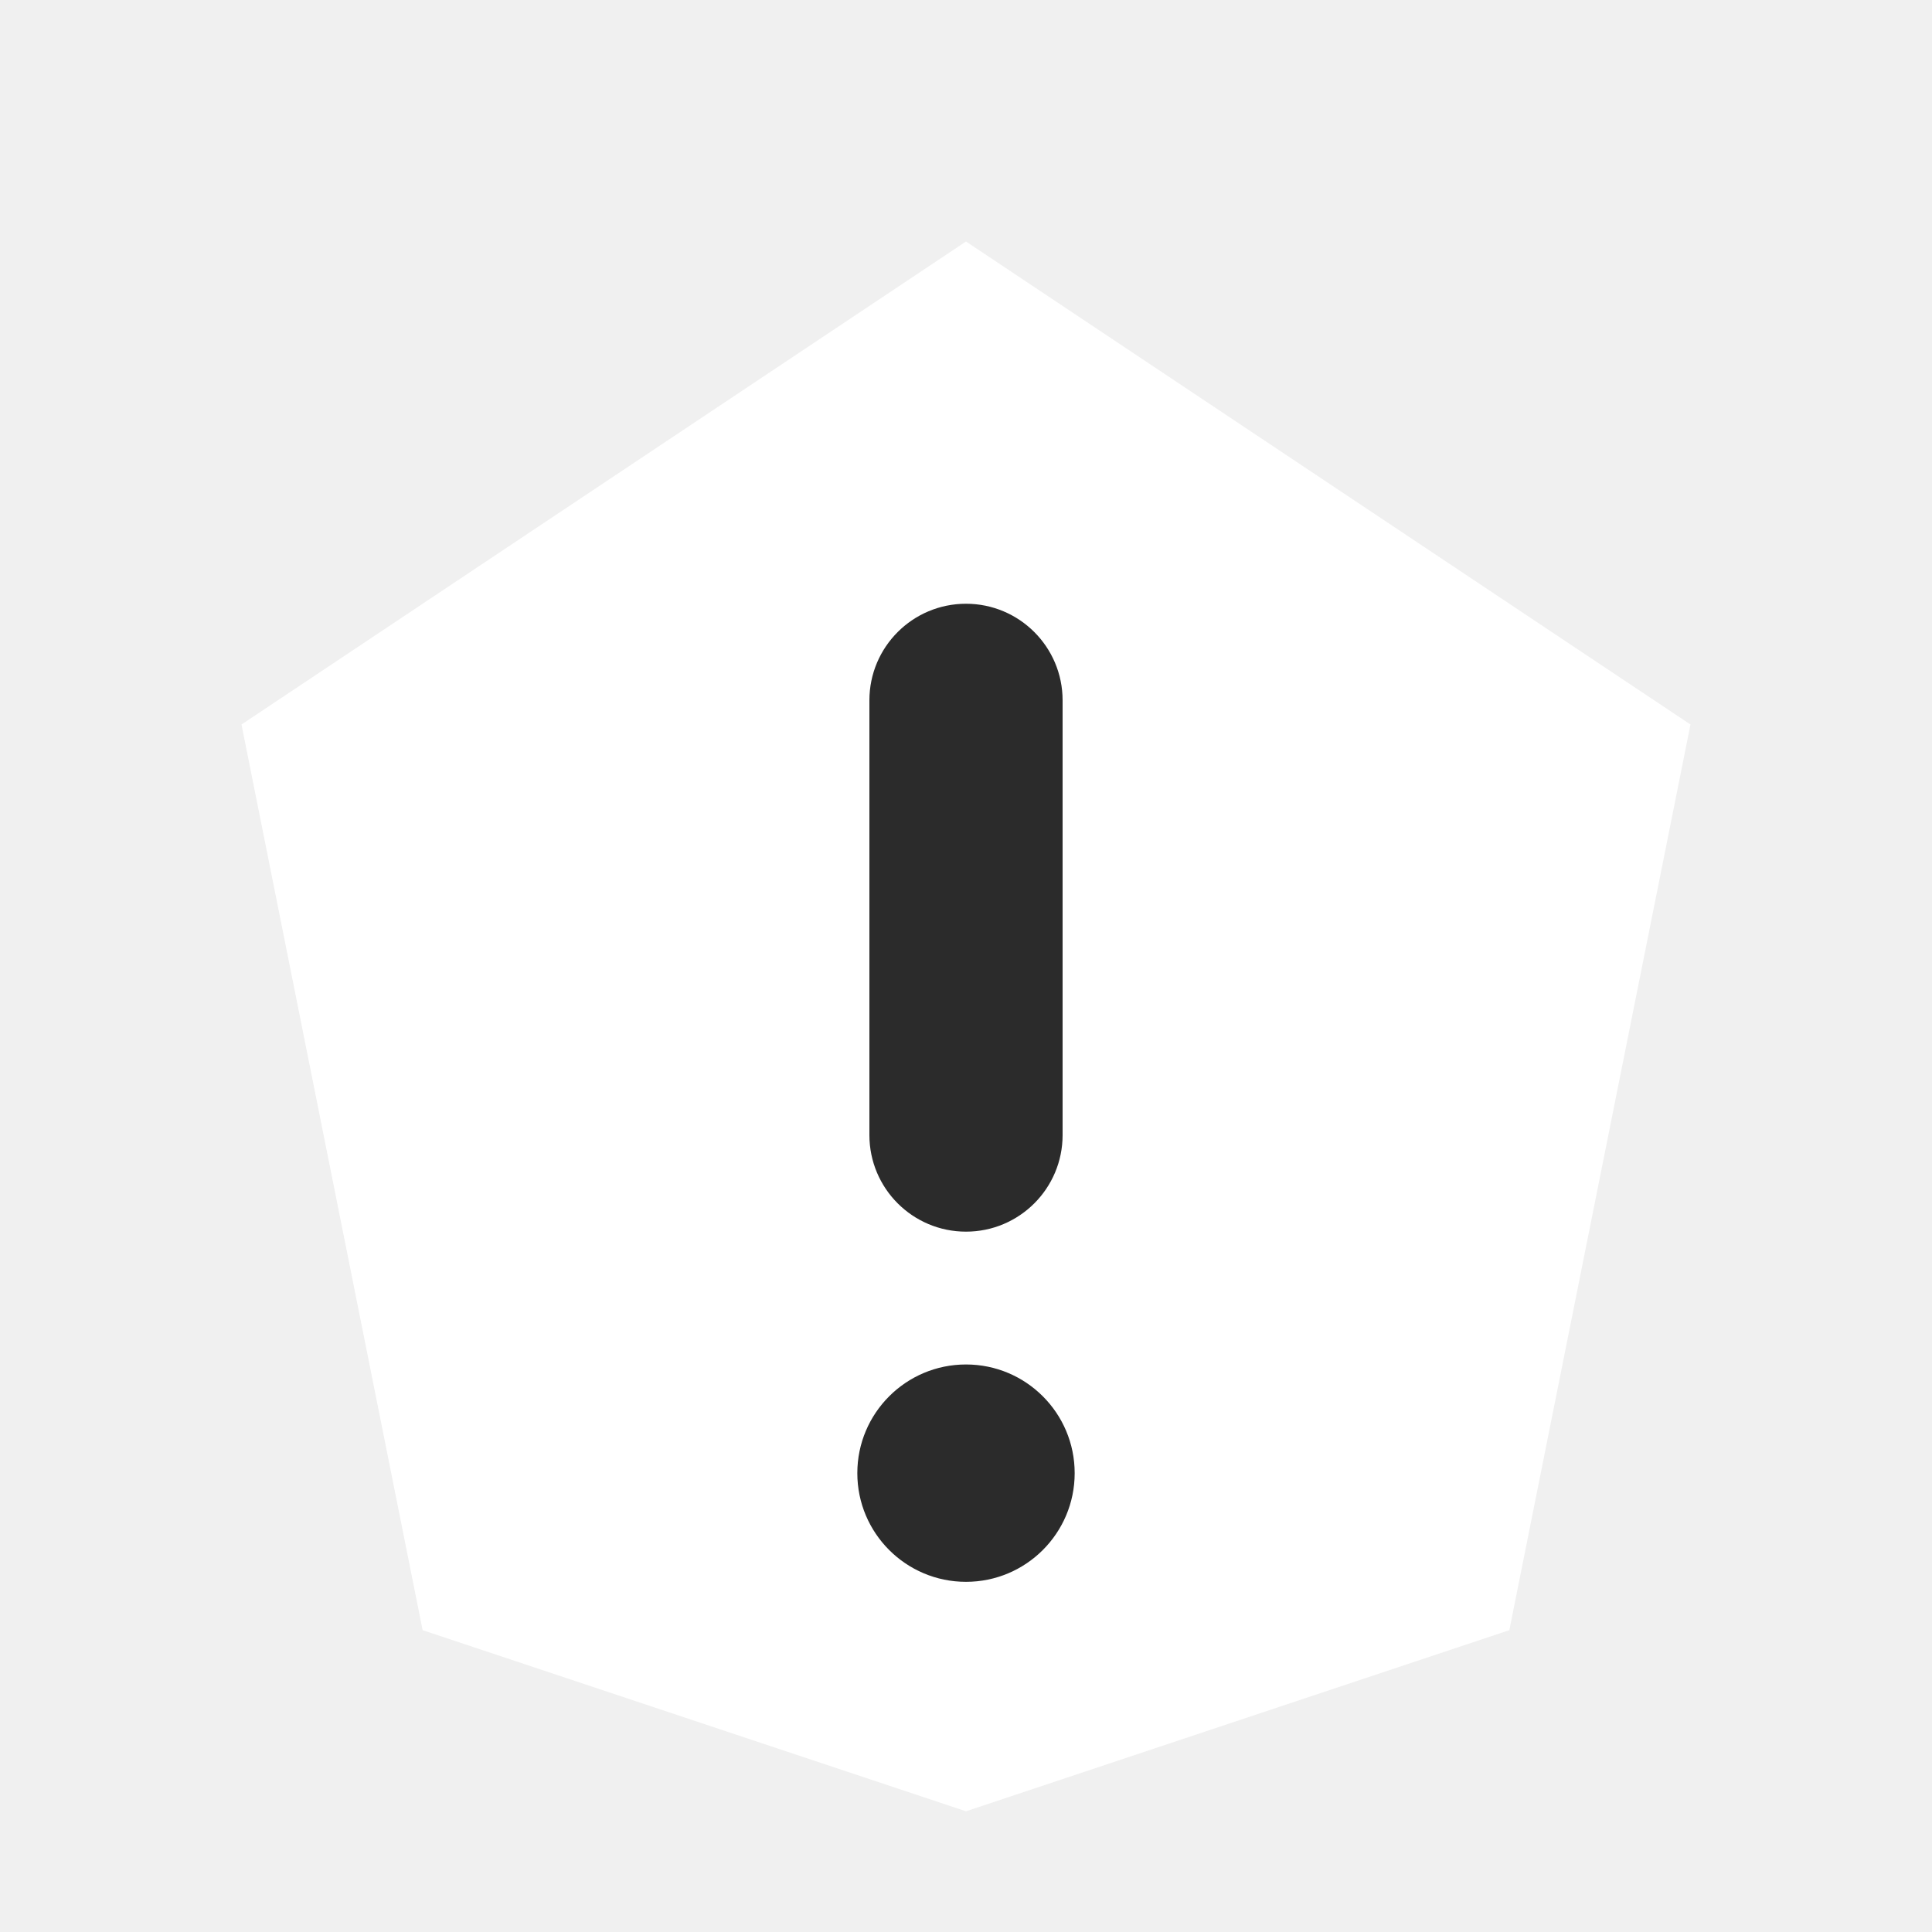
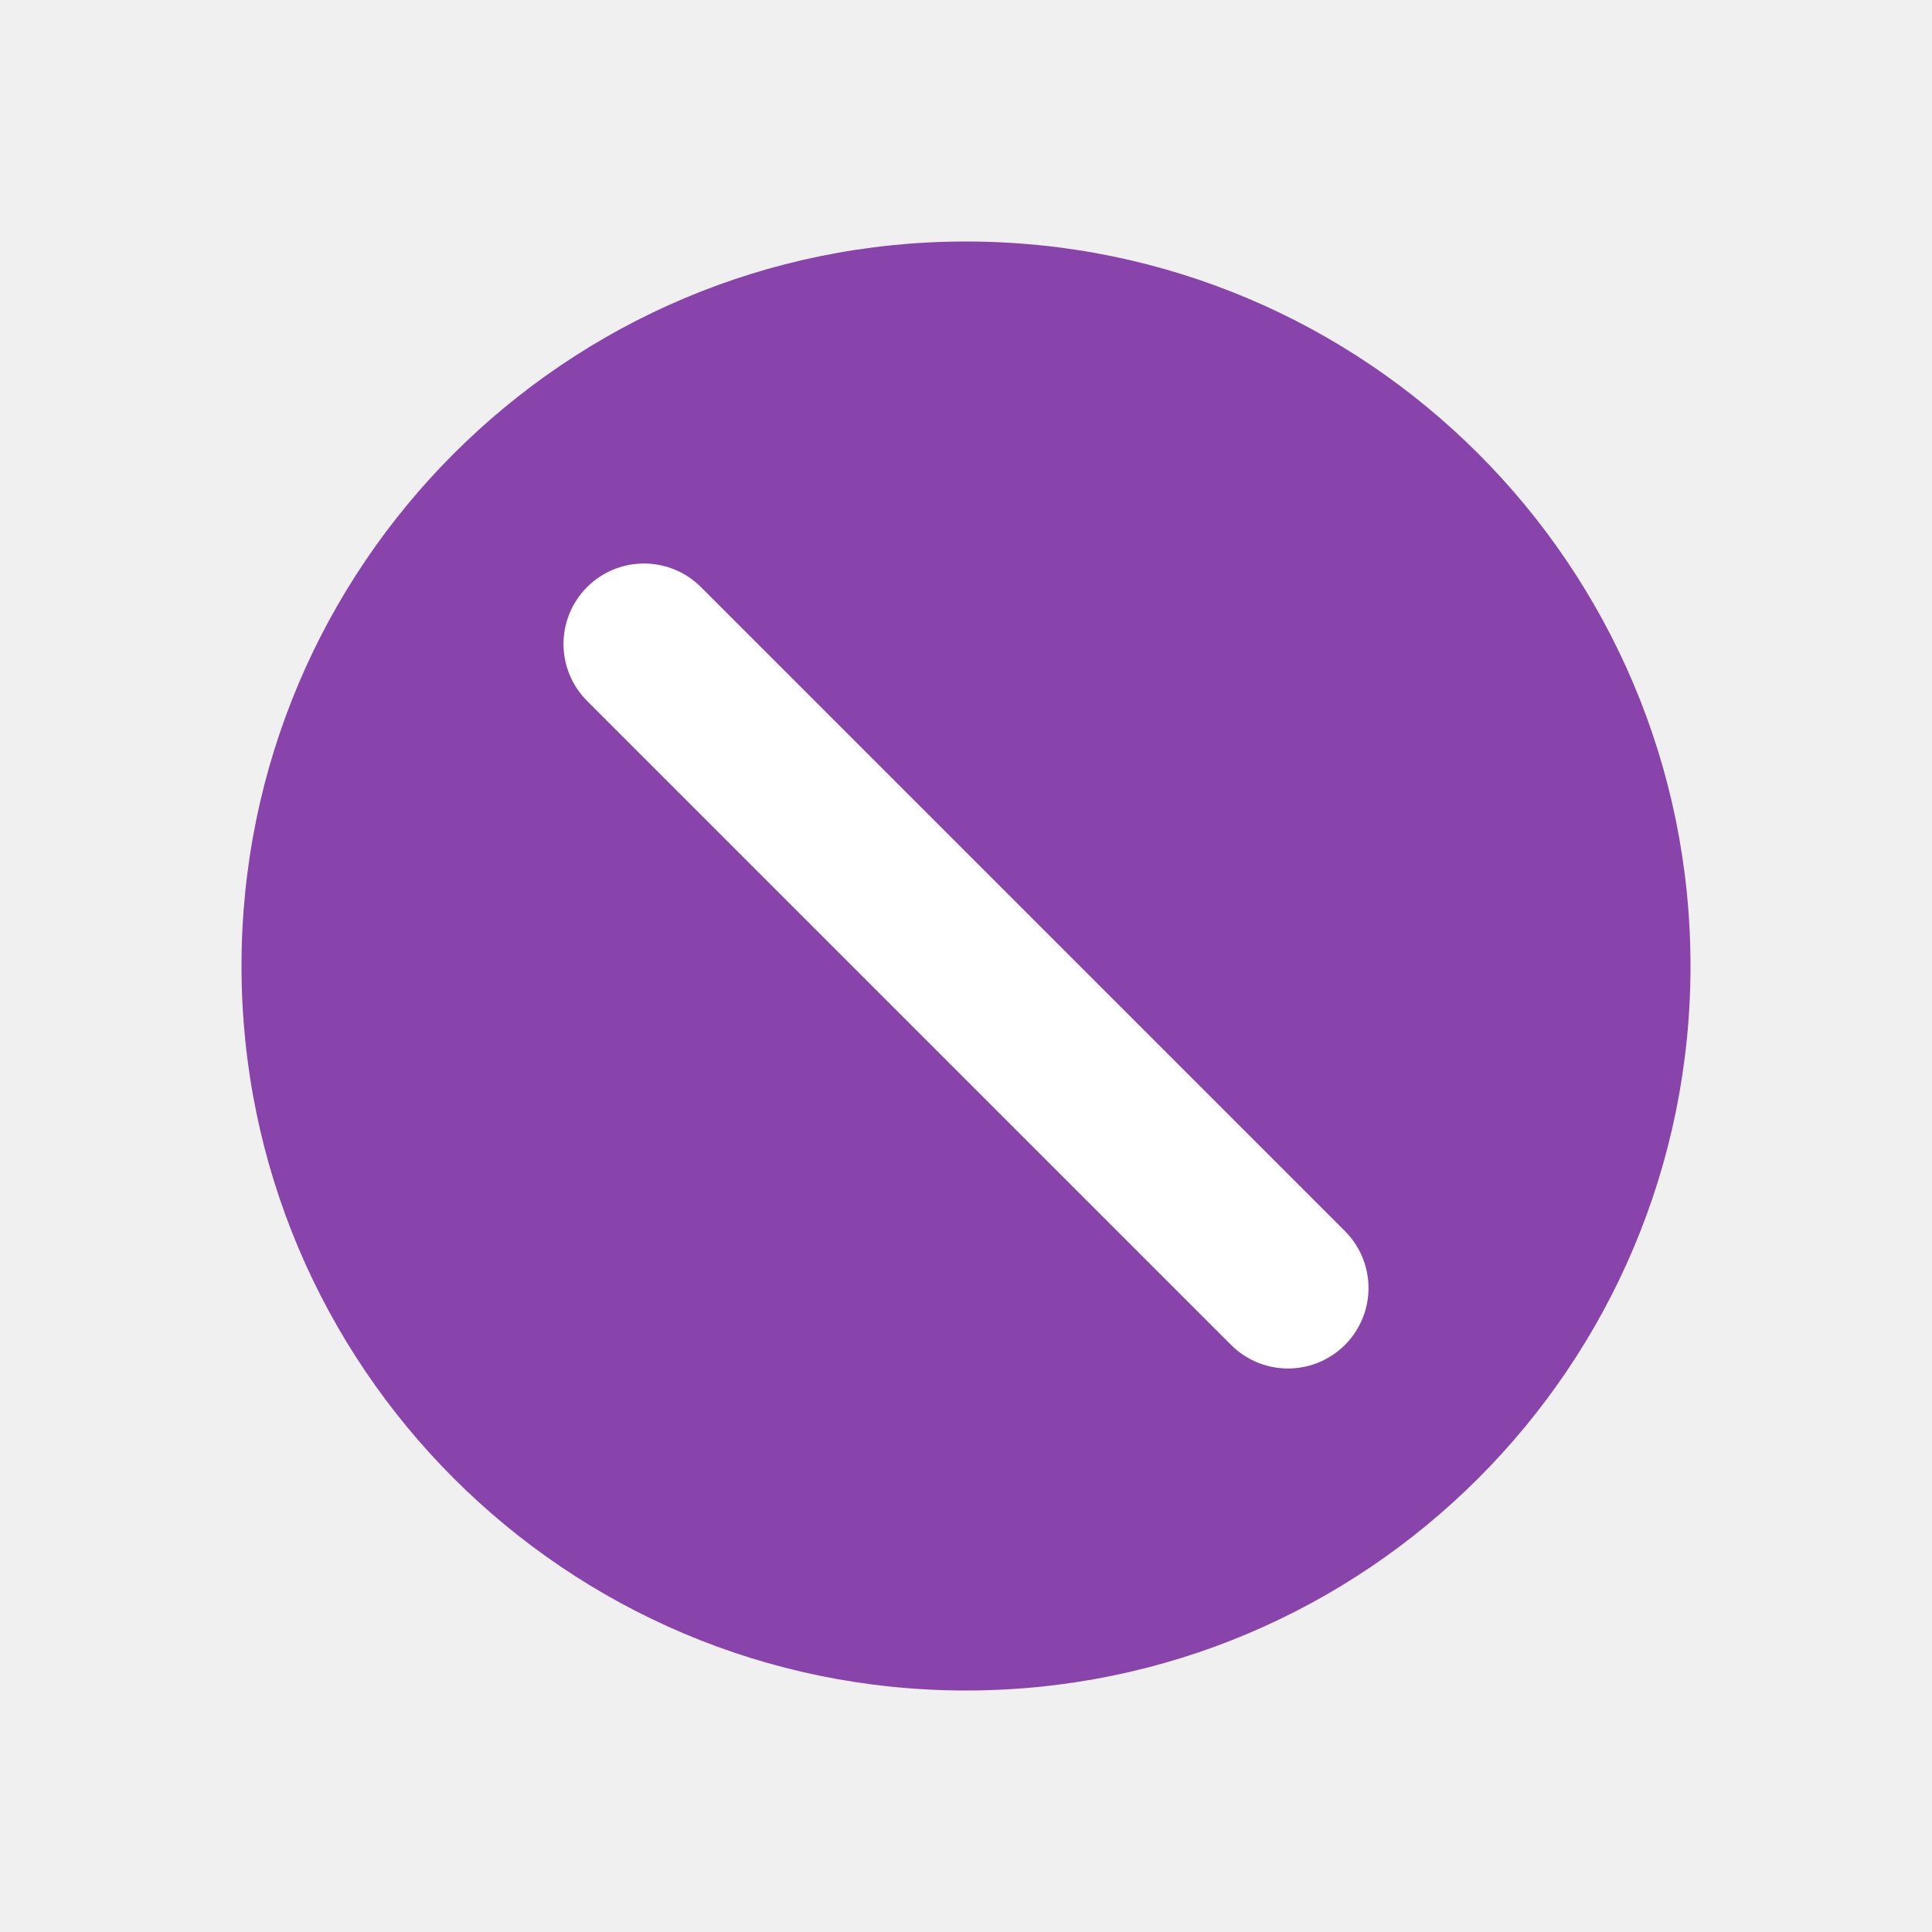
- <svg xmlns="http://www.w3.org/2000/svg" width="16" height="16" viewBox="0 0 16 16">
-   <path d="M8 2 L14 6 L12.5 13.5 L8 15 L3.5 13.5 L2 6 Z" fill="#ffffff" />
-   <rect x="7.2" y="5" width="1.6" height="5.2" rx="0.8" fill="#2b2b2b" />
-   <circle cx="8" cy="12.2" r="0.9" fill="#2b2b2b" />
+ <svg xmlns="http://www.w3.org/2000/svg" width="24" height="24" viewBox="0 0 24 24">
+   <circle cx="12" cy="12" r="9" fill="#8844aa" />
+   <path d="M8 8 L16 16" stroke="#ffffff" stroke-width="2" stroke-linecap="round" />
</svg>
